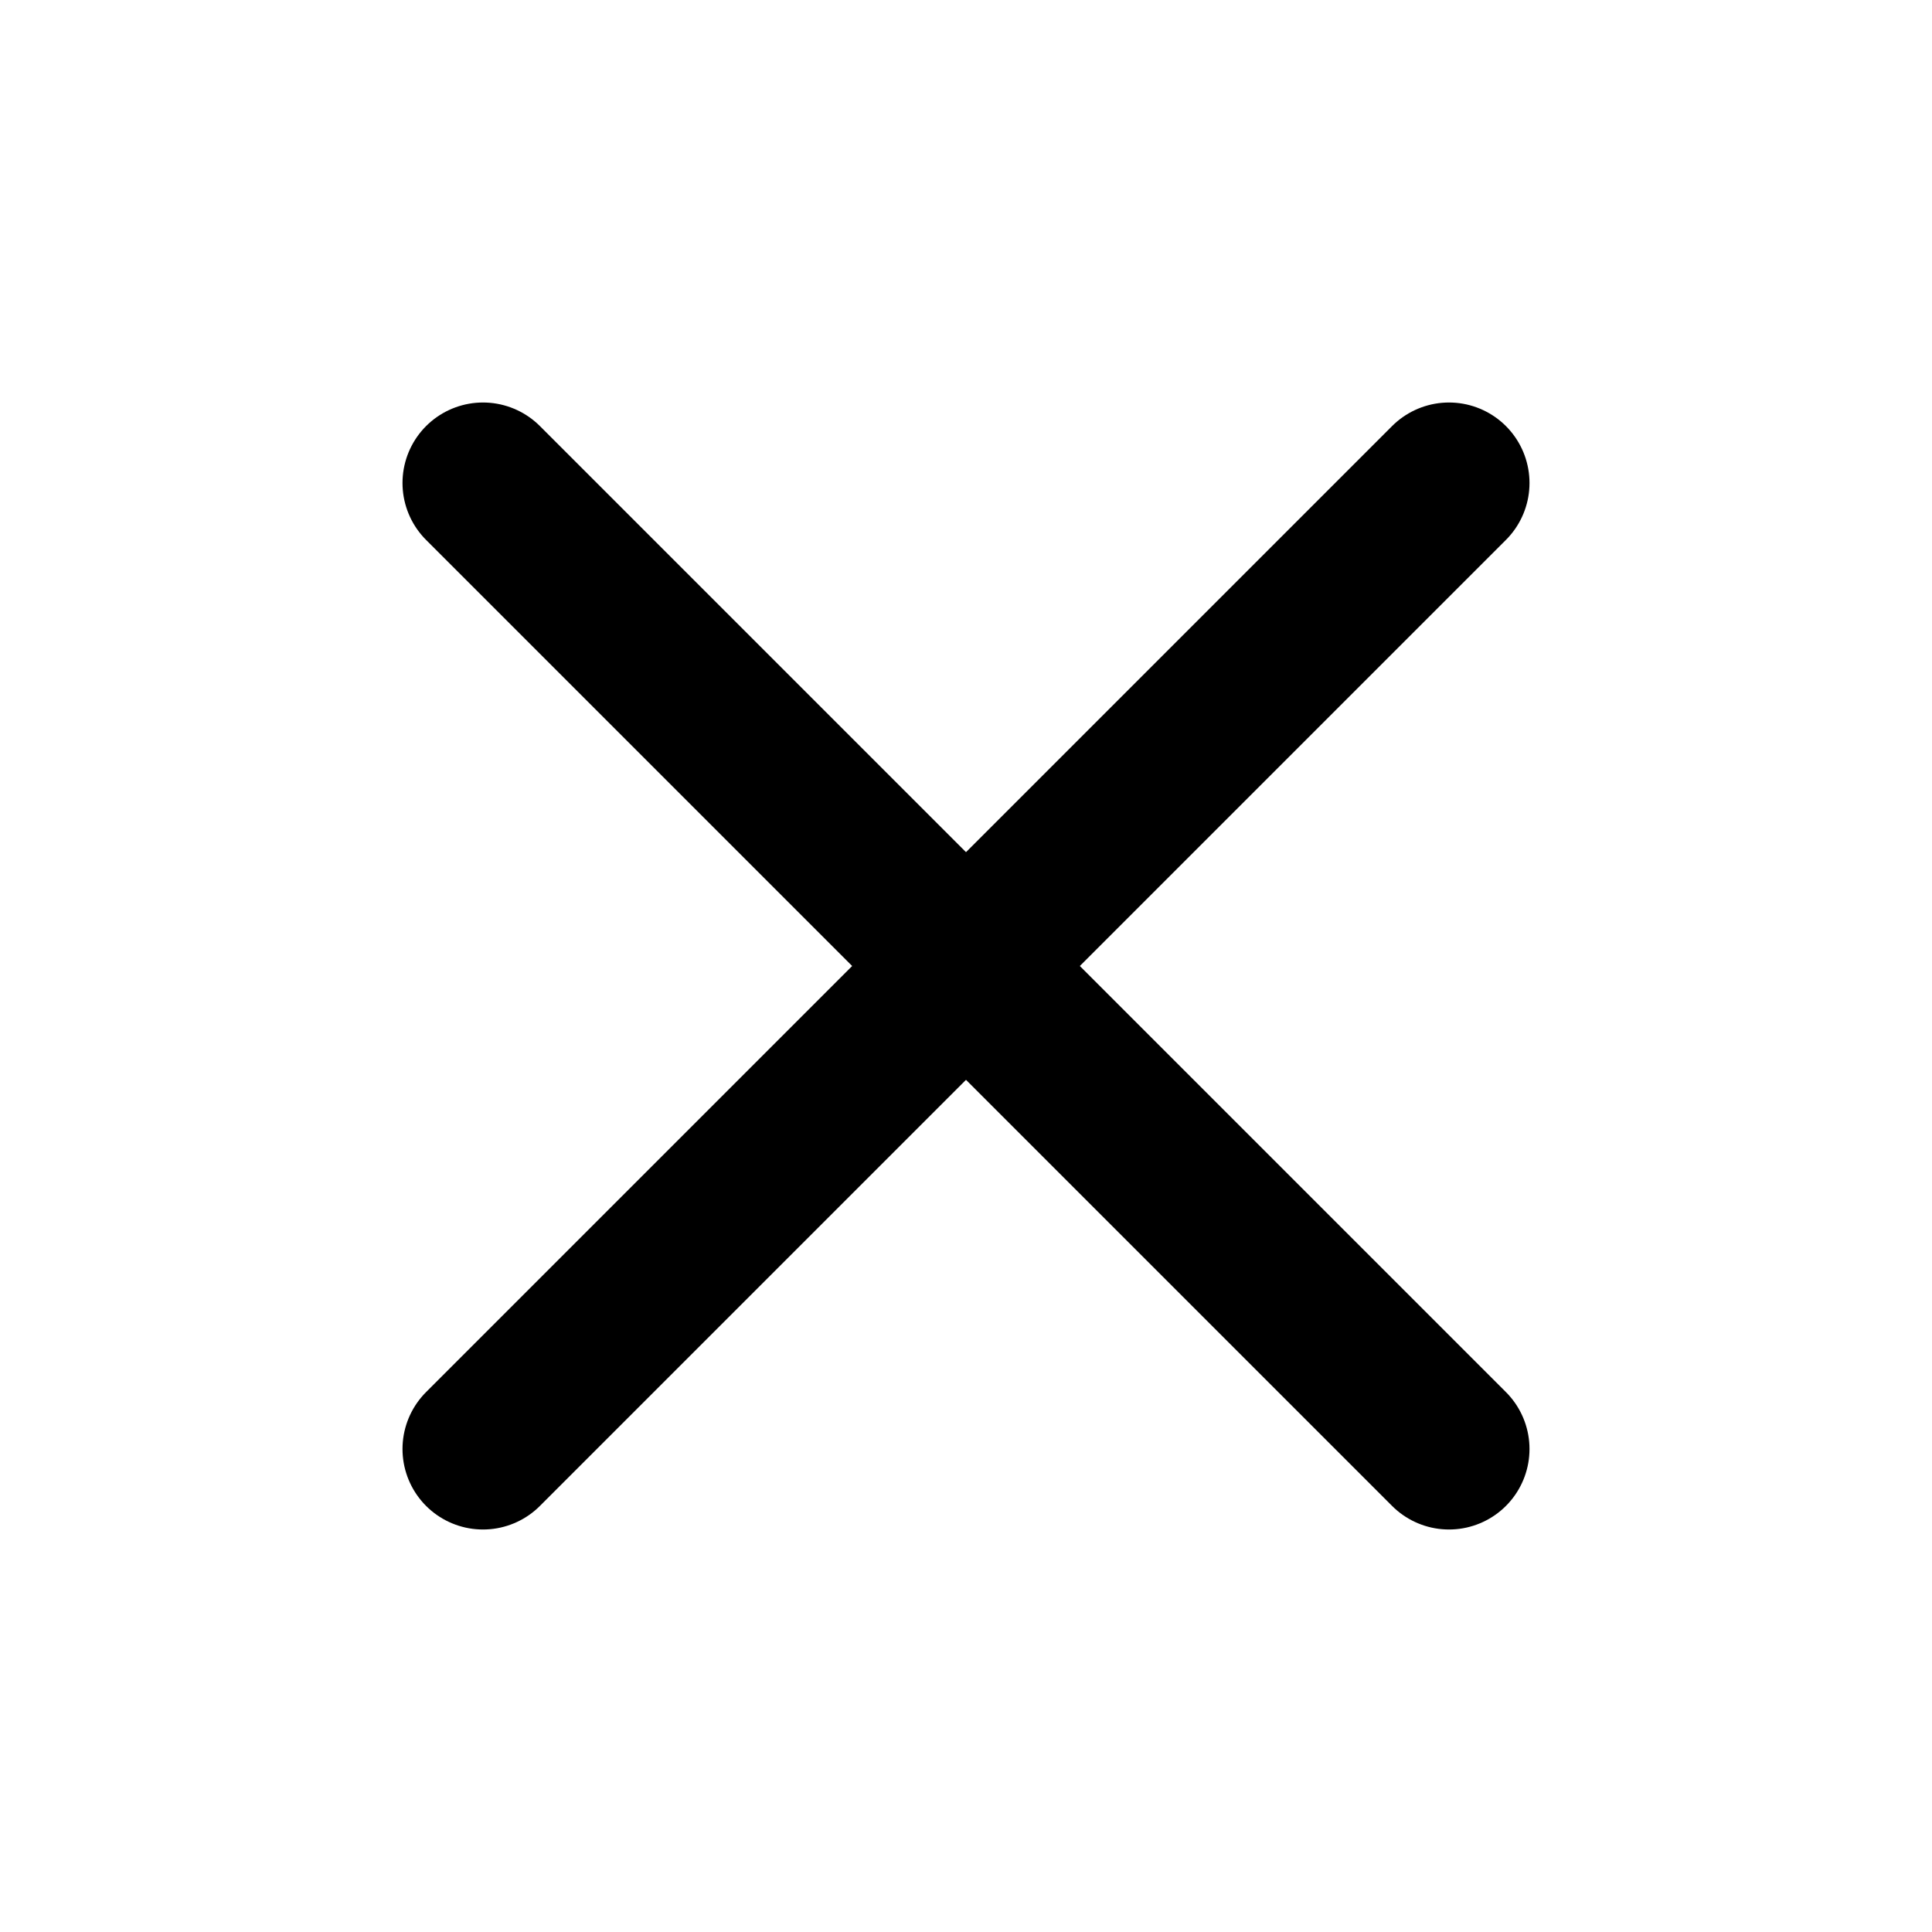
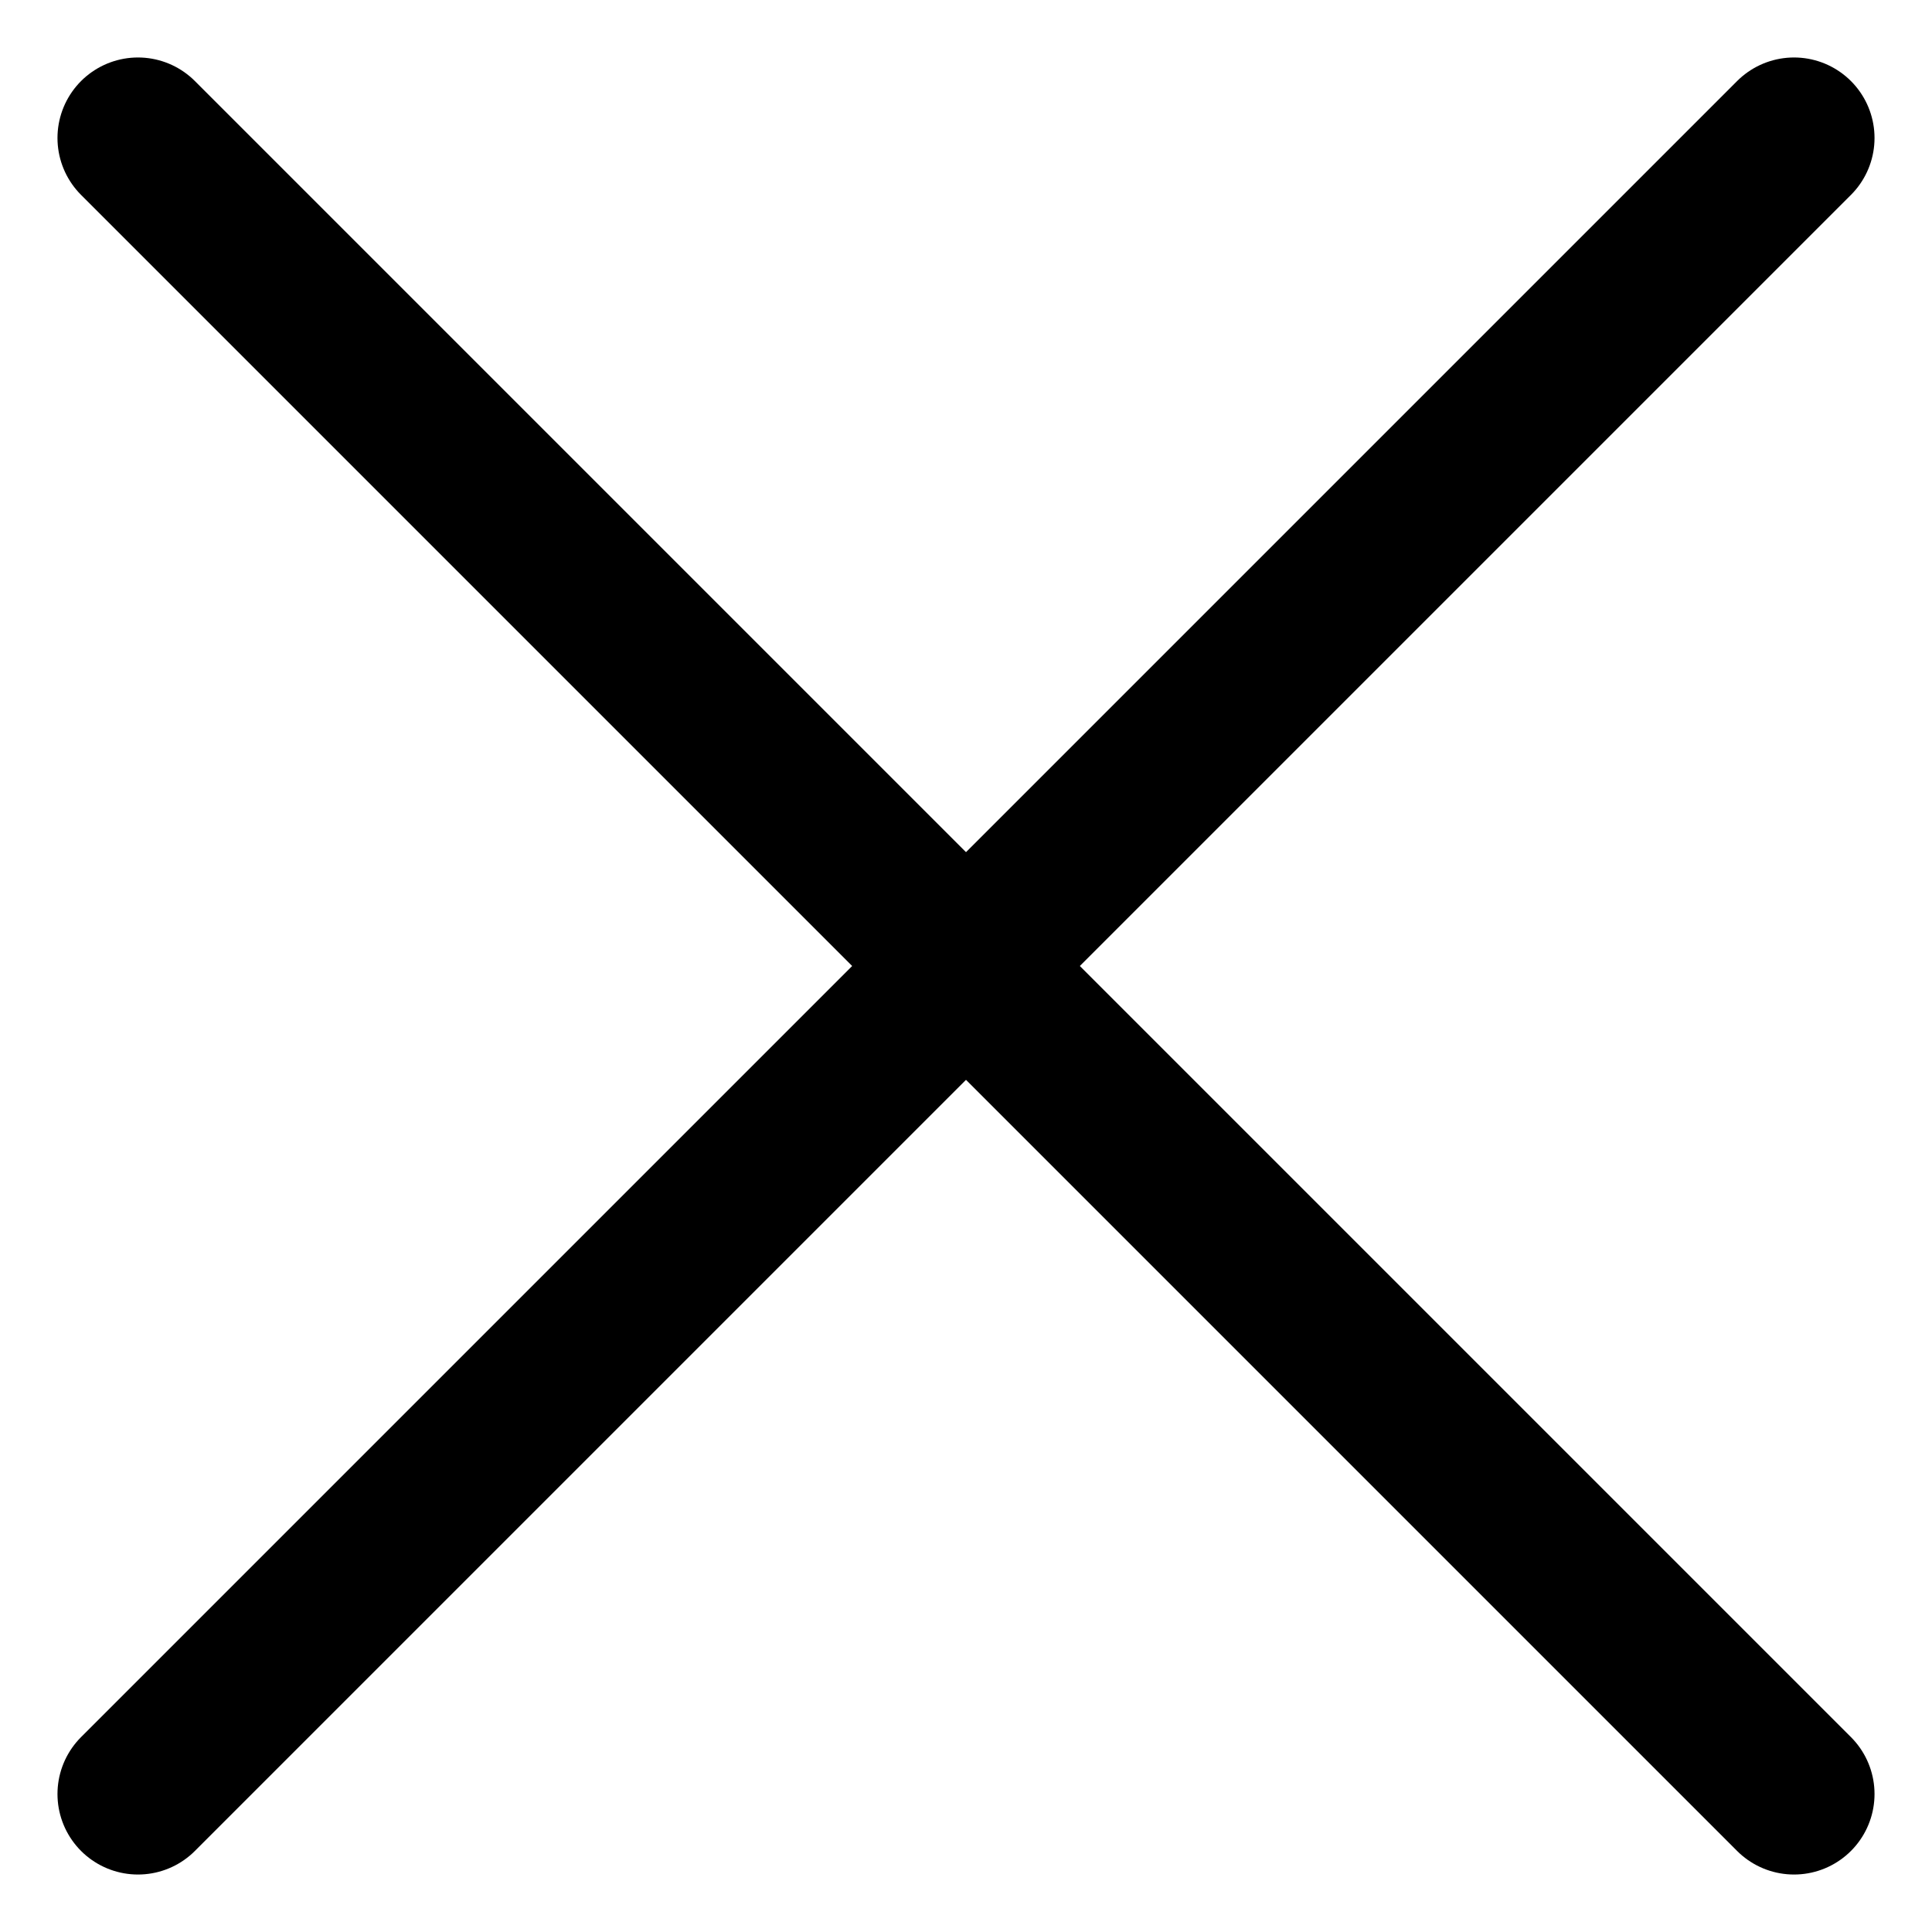
<svg xmlns="http://www.w3.org/2000/svg" width="24" height="24" viewBox="0 0 24 24" fill="none" stroke="currentColor" stroke-width="2" stroke-linecap="round" stroke-linejoin="round">
-   <path d="M18 6 6 18" />
-   <path d="m6 6 12 12" />
+   <path d="M22.286 1.714 L1.714 22.286" />
+   <path d="M1.714 1.714 L22.286 22.286" />
</svg>
